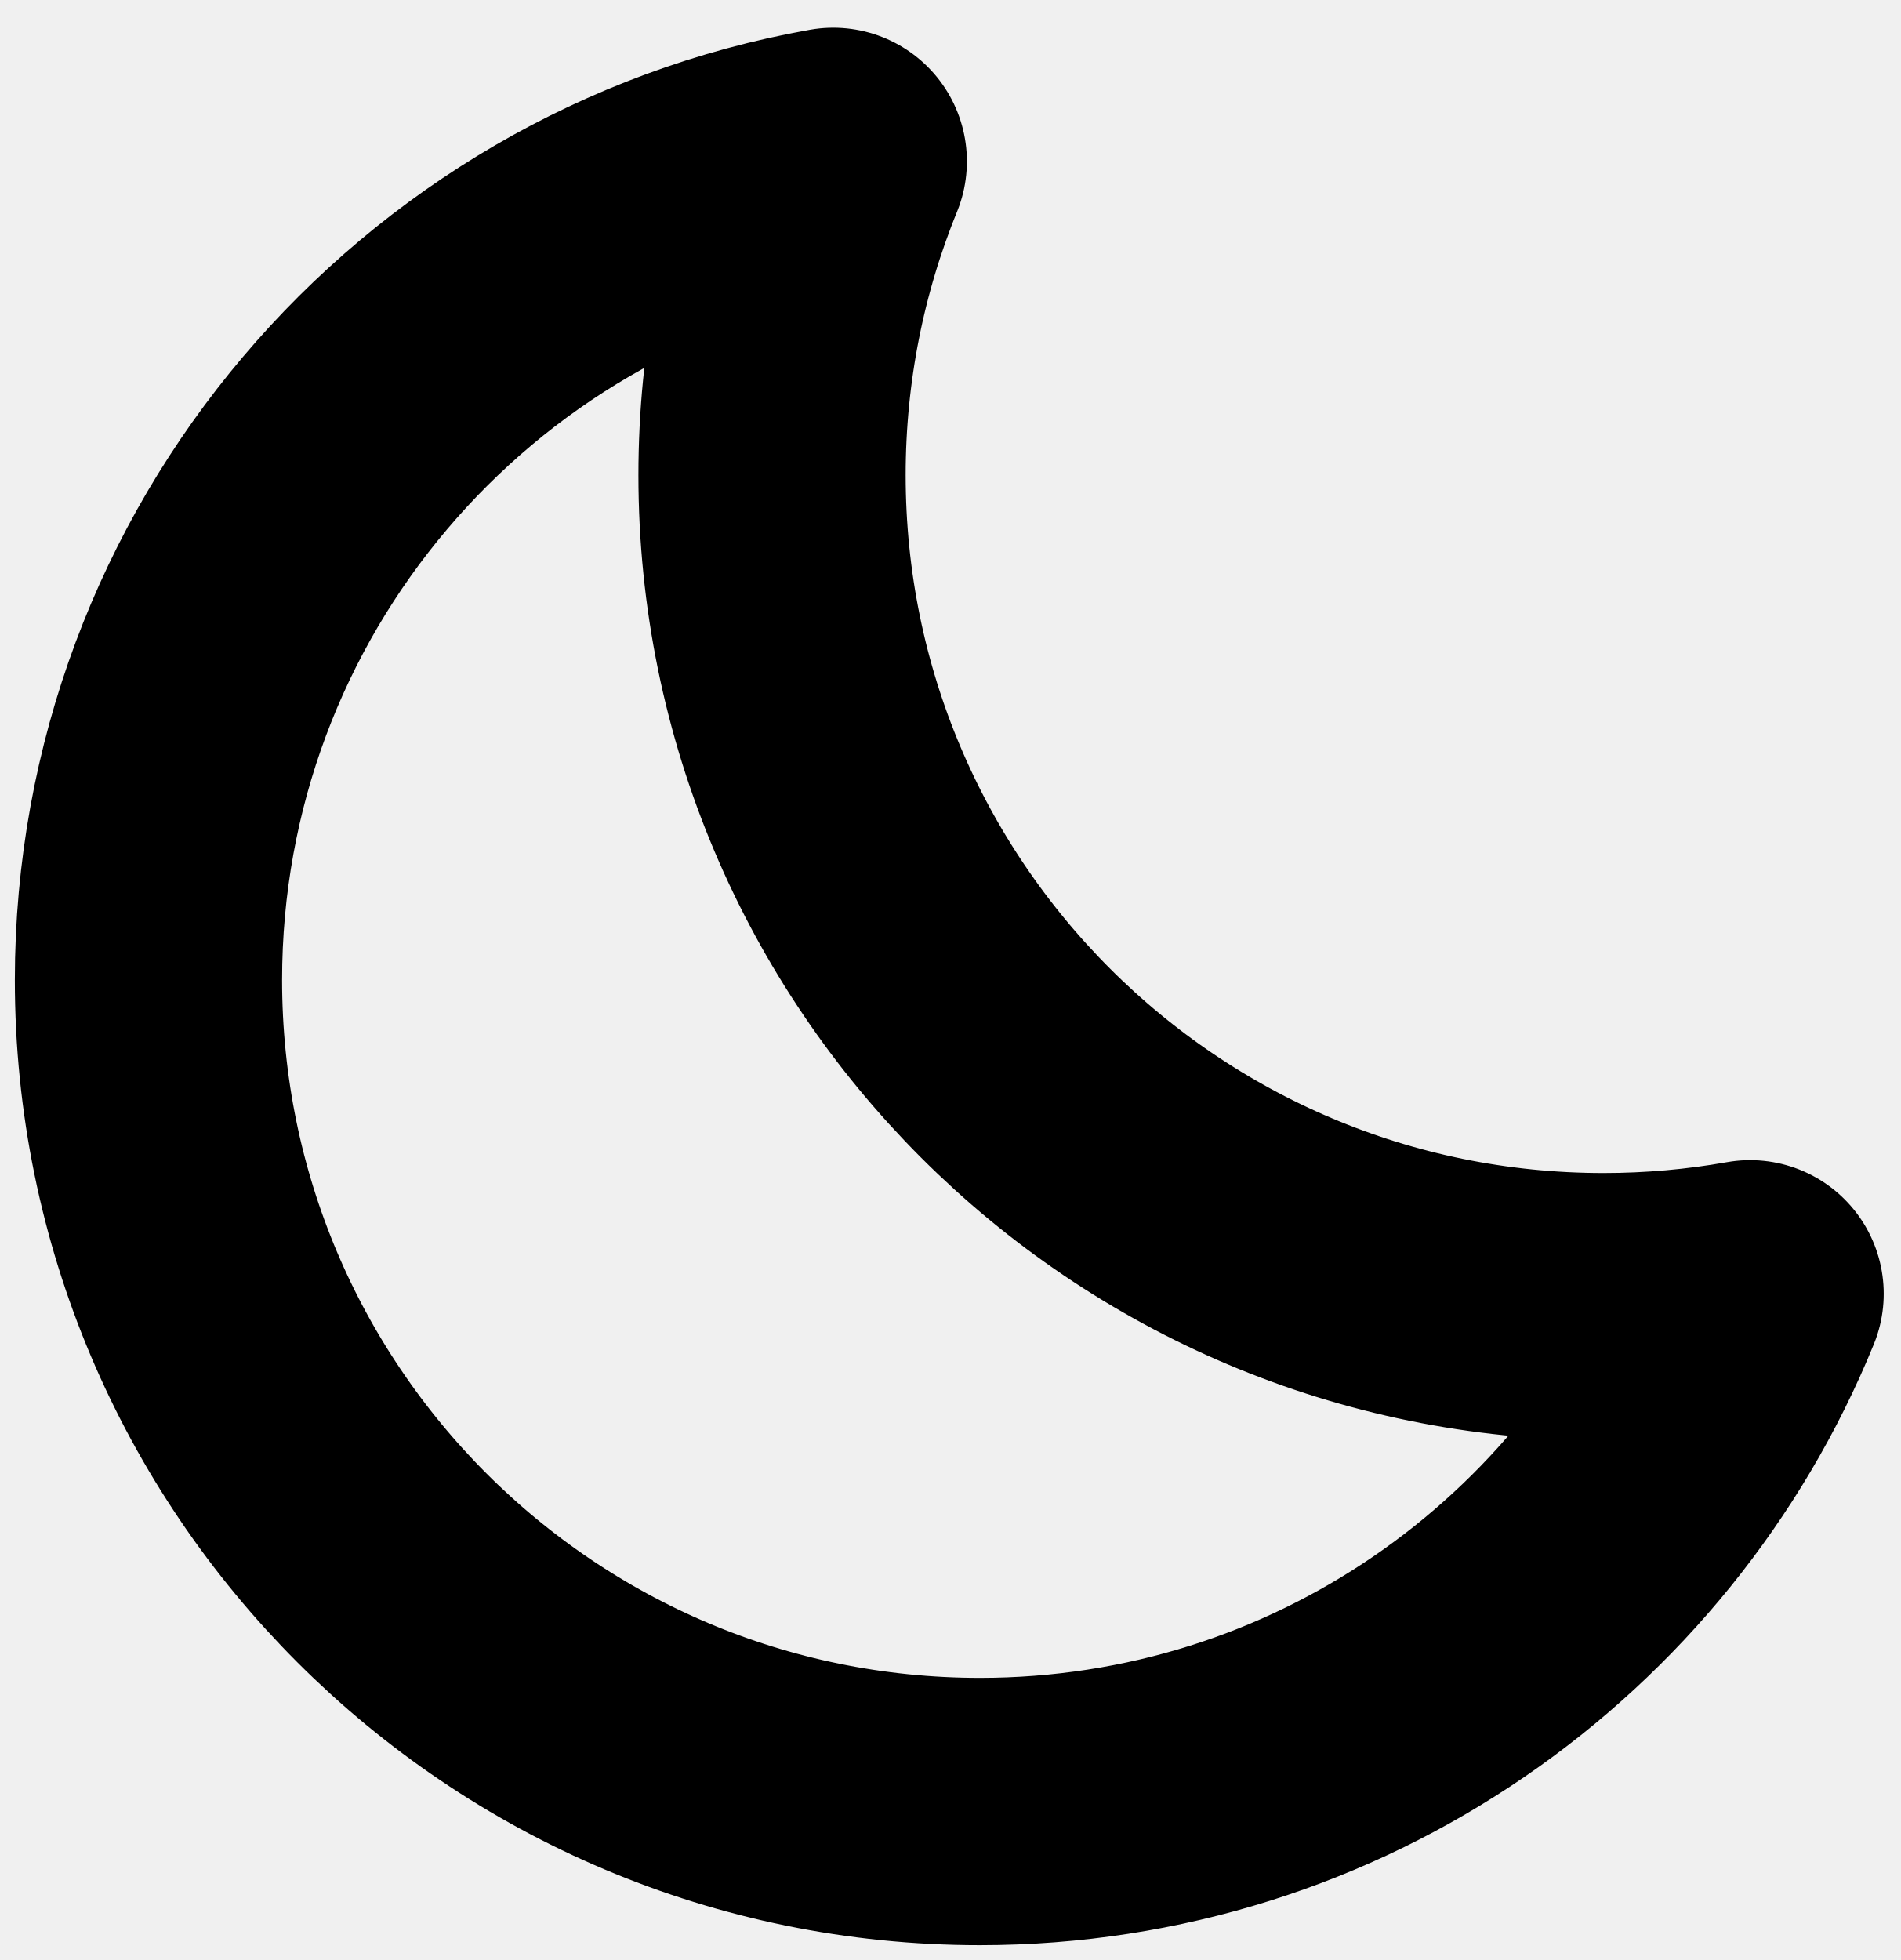
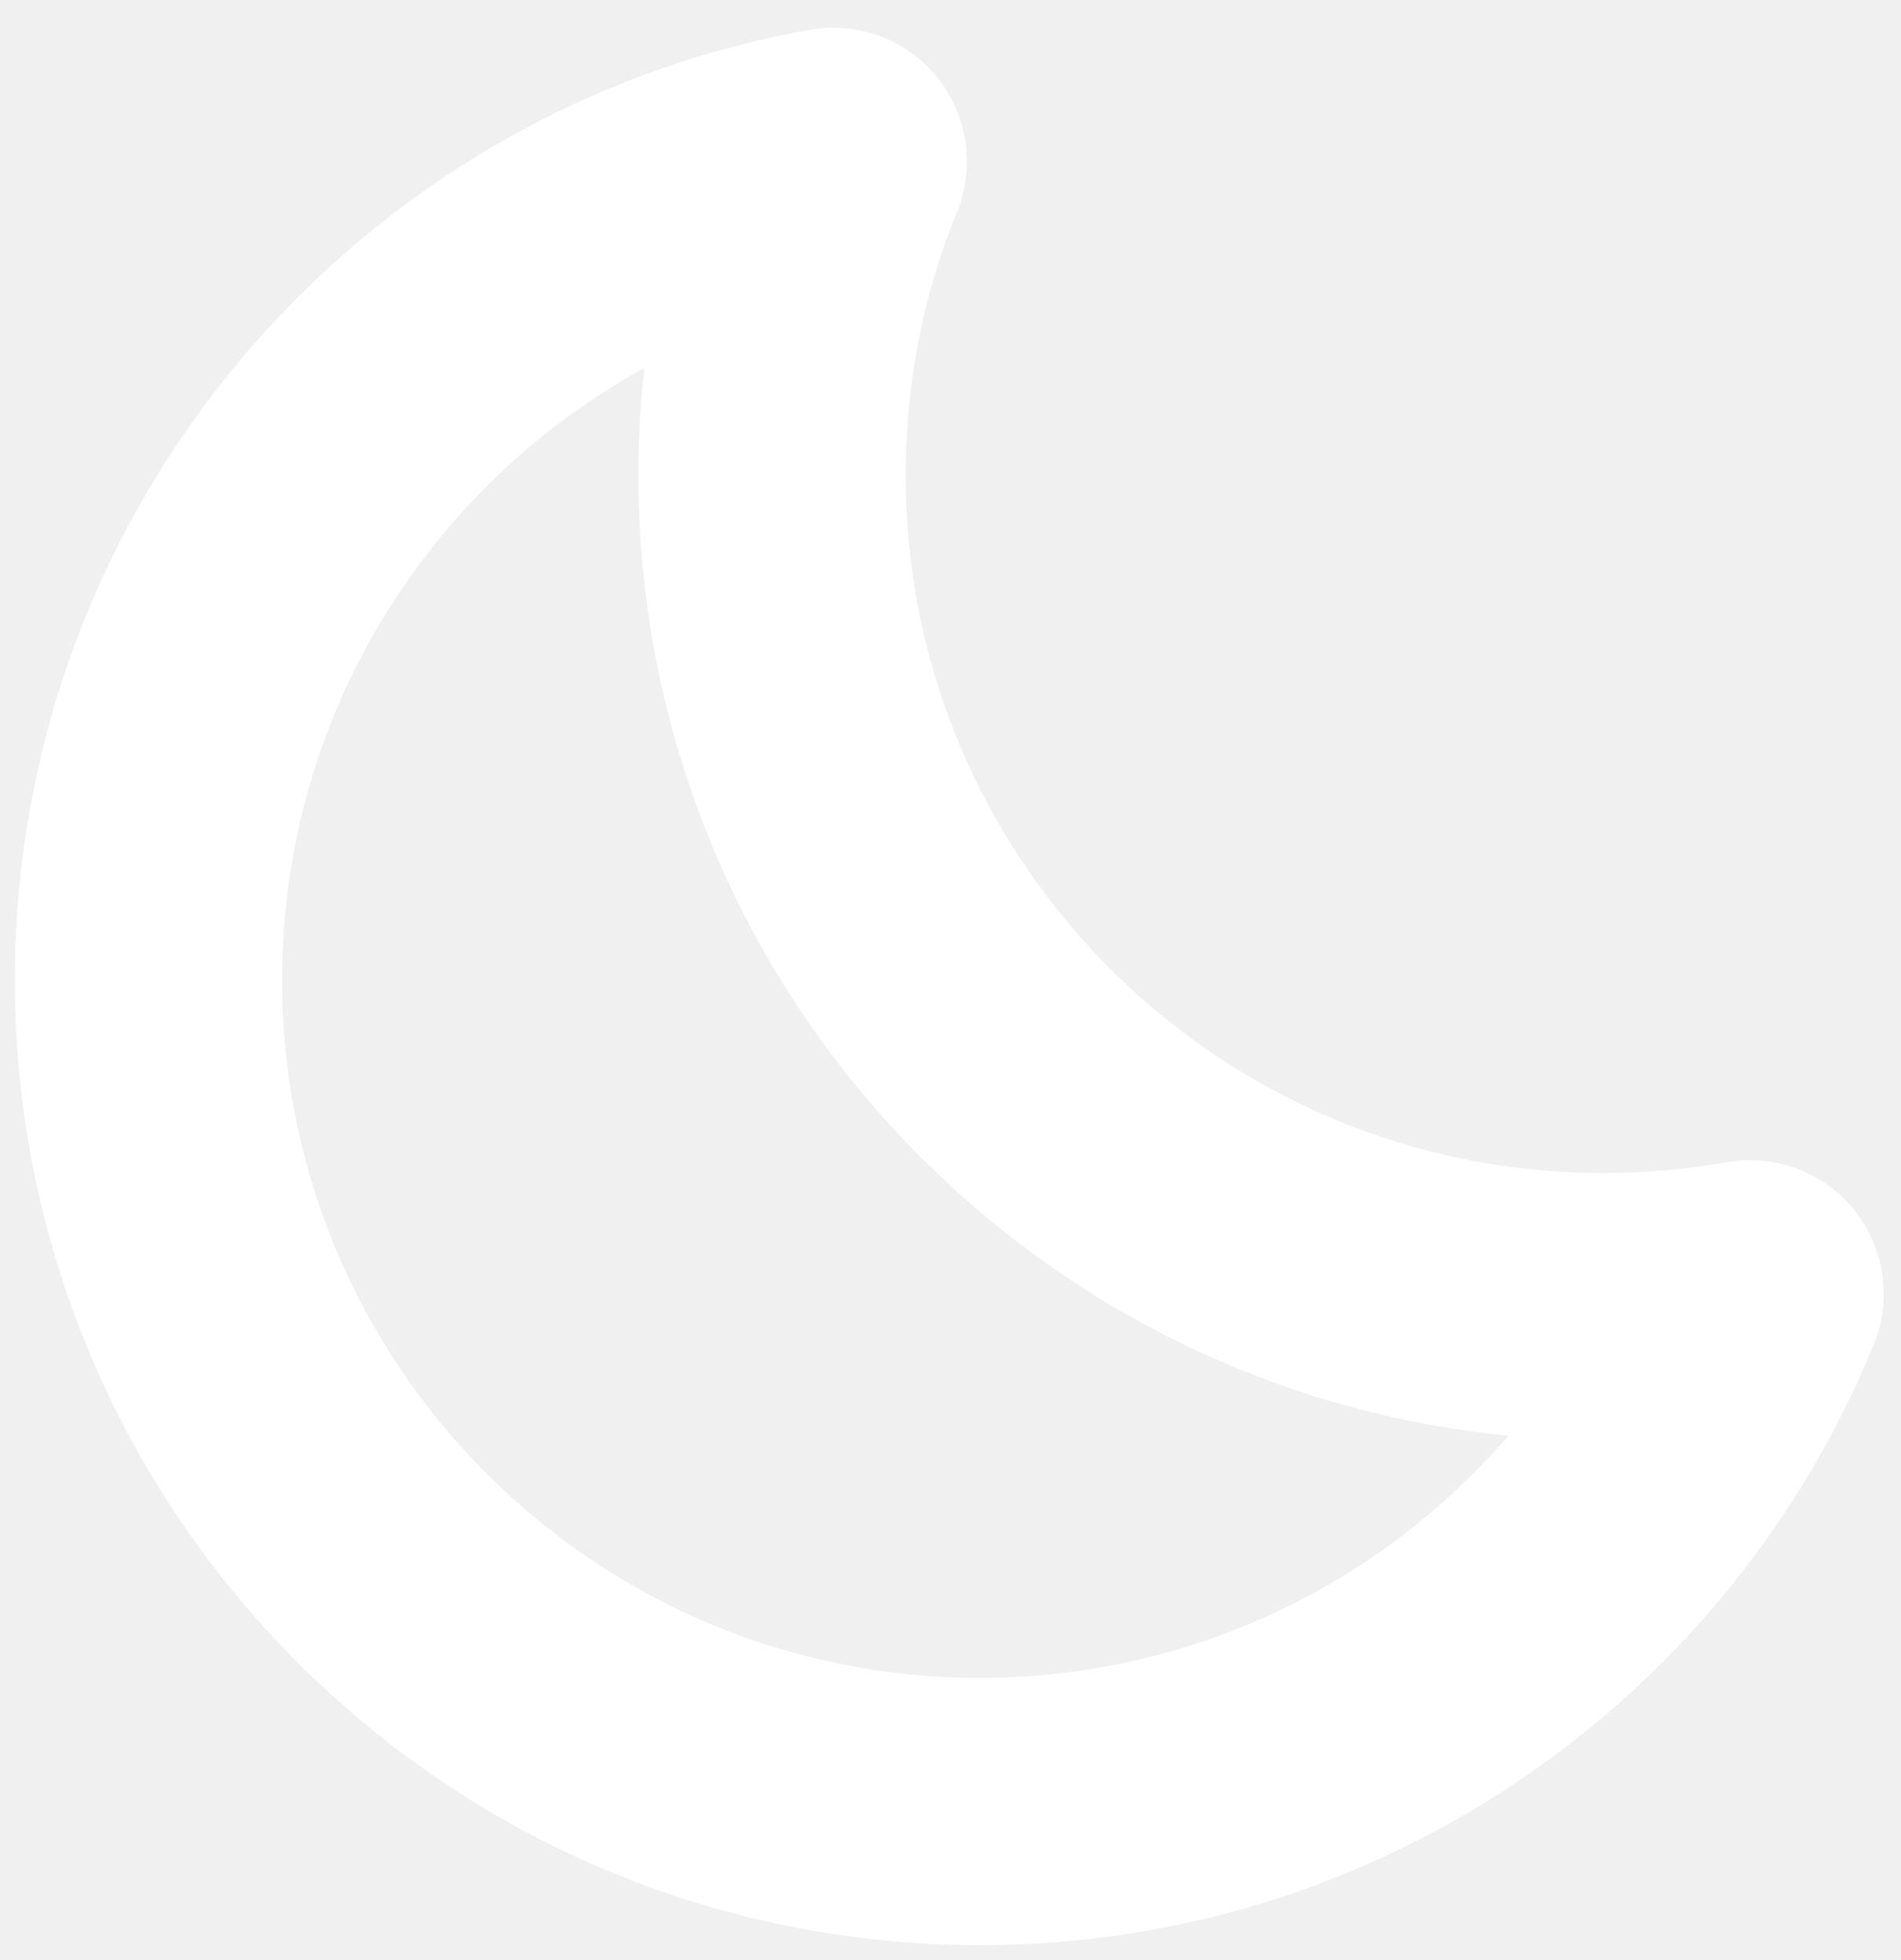
<svg xmlns="http://www.w3.org/2000/svg" width="64px" height="66px" viewBox="0 0 64 66" version="1.1">
  <defs />
  <g id="Page-1" stroke="none" stroke-width="1" fill="none" fill-rule="evenodd" stroke-linecap="round" stroke-linejoin="round">
-     <g id="Cloud-+-Light-Rain-+-Moon-Copy" transform="translate(5, 5)" stroke-width="9" stroke="#000000">
+     <g id="Cloud-+-Light-Rain-+-Moon-Copy" transform="translate(5, 5)" stroke-width="9" stroke="#fff">
      <g id="Moon">
        <path d="M53.938,38.566 C49.768,48.792 39.726,56 28,56 C12.536,56 0,43.464 0,28 C0,14.221 9.953,2.766 23.062,0.434 C21.733,3.694 21,7.262 21,11 C21,26.464 33.536,39 49,39 C50.685,39 52.335,38.851 53.938,38.566 L53.938,38.566 Z" id="Oval-31" />
      </g>
    </g>
  </g>
</svg>
